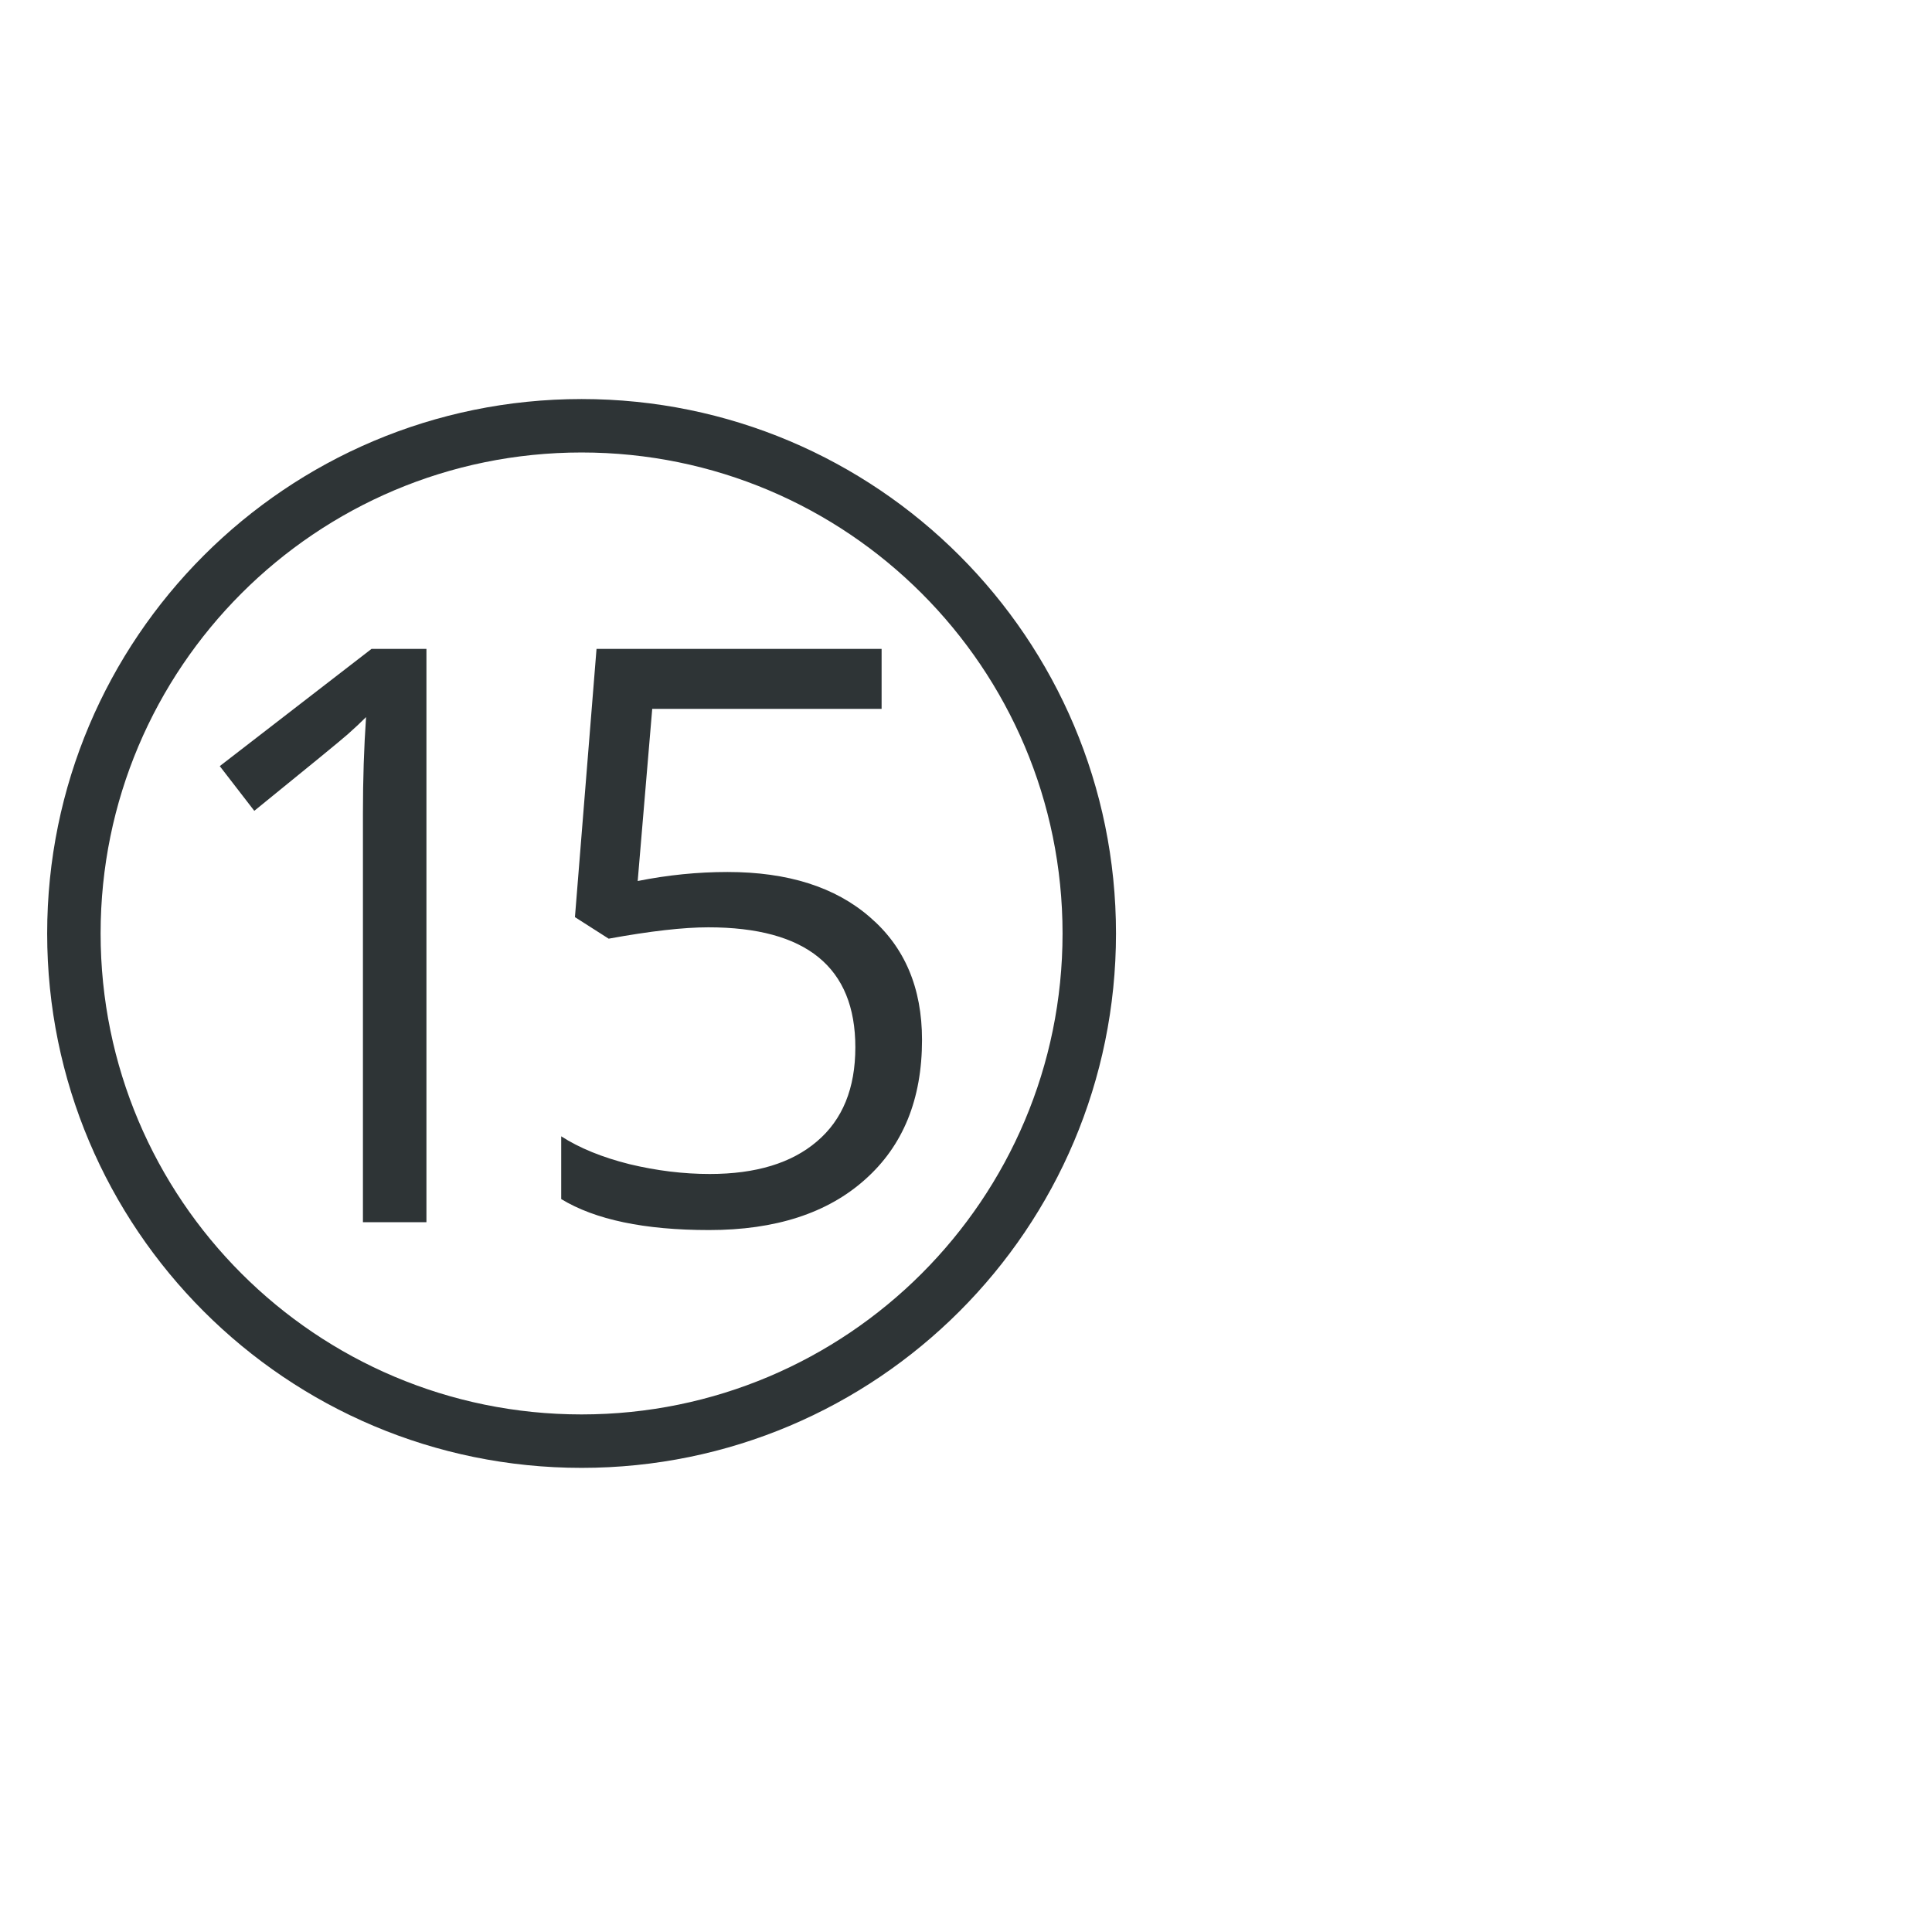
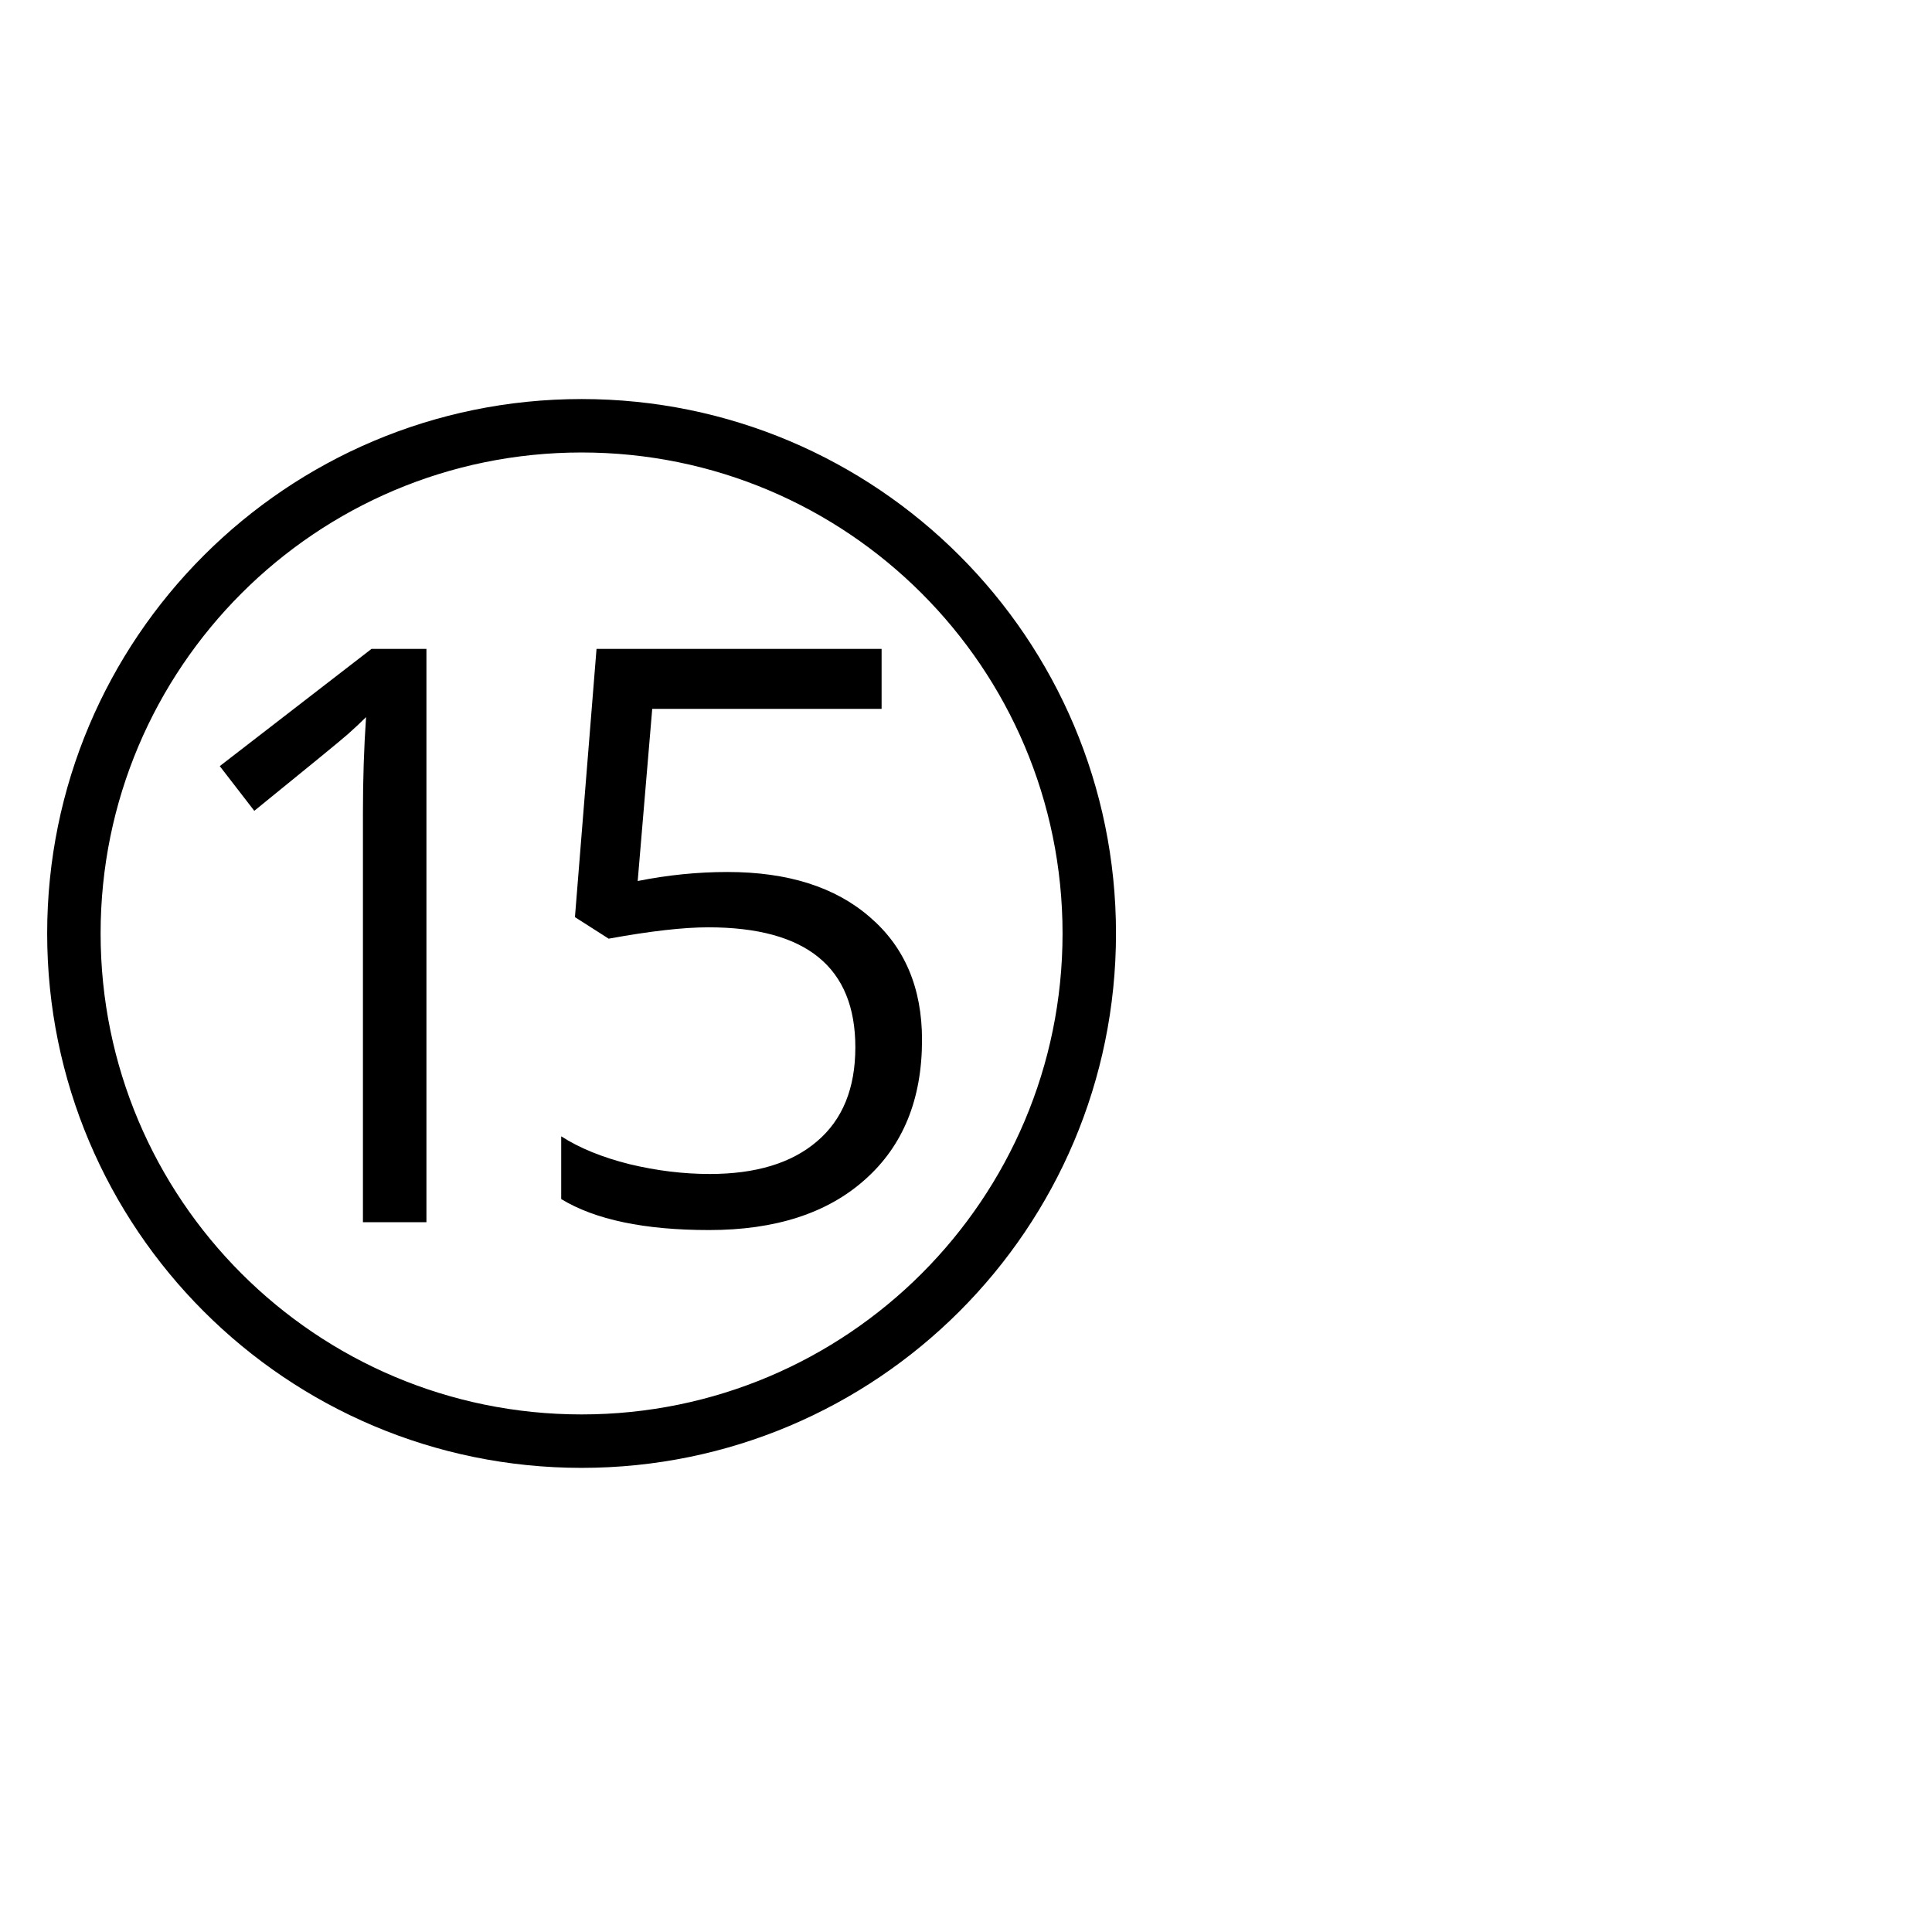
<svg xmlns="http://www.w3.org/2000/svg" version="1.1" width="2048" height="2048" id="svg3005">
  <defs id="defs5498" />
  <g transform="translate(0,1048)" id="layer1">
-     <path d="M 616.5,-625 C 303.631,-625 50,-371.369 50,-58.5 50,254.369 303.631,508 616.5,508 929.369,508 1183,254.369 1183,-58.5 1183,-371.369 929.369,-625 616.5,-625 z m 0,56.65 c 281.582,0 509.85,228.268 509.85,509.85 0,281.582 -228.268,509.85 -509.85,509.85 -281.582,0 -509.85,-228.268 -509.85,-509.85 0,-281.582 228.268,-509.85 509.85,-509.85 z m -222.661,208.189 -160.877,124.276 36.601,47.4 c 58.752,-47.667 91.712,-74.662 98.916,-81.036 7.204,-6.373 13.741,-12.502 19.562,-18.323 -2.22,32.148 -3.319,66.253 -3.319,102.28 l 0,433.151 67.316,0 0,-607.748 -58.199,0 z m 238.505,0 -22.881,284.356 35.76,22.837 c 44.064,-8.037 79.271,-12.038 105.599,-12.038 103.925,0 155.876,42.394 155.876,127.197 0,43.51 -13.559,76.755 -40.717,99.757 -26.884,23.002 -64.745,34.521 -113.521,34.521 -27.99,0 -56.374,-3.472 -85.196,-10.401 -28.821,-7.205 -52.961,-17.049 -72.362,-29.52 l 0,66.519 c 36.027,21.894 88.308,32.839 156.761,32.839 70.392,0 125.528,-17.89 165.436,-53.64 40.184,-35.75 60.279,-85.044 60.279,-147.954 -0.002,-55.149 -18.421,-98.524 -55.278,-130.118 -36.583,-31.87 -86.902,-47.842 -150.919,-47.843 -31.594,0 -63.328,3.186 -95.199,9.56 l 15.402,-182.475 243.152,0 0,-63.598 -302.192,0 z" id="path3160" style="font-size:40px;font-style:normal;font-variant:normal;font-weight:normal;font-stretch:normal;line-height:125%;letter-spacing:0px;word-spacing:0px;fill:#2e3436;fill-opacity:1;stroke:none;font-family:Open Sans;-inkscape-font-specification:Open Sans" />
+     <path d="M 616.5,-625 C 303.631,-625 50,-371.369 50,-58.5 50,254.369 303.631,508 616.5,508 929.369,508 1183,254.369 1183,-58.5 1183,-371.369 929.369,-625 616.5,-625 z m 0,56.65 c 281.582,0 509.85,228.268 509.85,509.85 0,281.582 -228.268,509.85 -509.85,509.85 -281.582,0 -509.85,-228.268 -509.85,-509.85 0,-281.582 228.268,-509.85 509.85,-509.85 z m -222.661,208.189 -160.877,124.276 36.601,47.4 c 58.752,-47.667 91.712,-74.662 98.916,-81.036 7.204,-6.373 13.741,-12.502 19.562,-18.323 -2.22,32.148 -3.319,66.253 -3.319,102.28 l 0,433.151 67.316,0 0,-607.748 -58.199,0 z m 238.505,0 -22.881,284.356 35.76,22.837 c 44.064,-8.037 79.271,-12.038 105.599,-12.038 103.925,0 155.876,42.394 155.876,127.197 0,43.51 -13.559,76.755 -40.717,99.757 -26.884,23.002 -64.745,34.521 -113.521,34.521 -27.99,0 -56.374,-3.472 -85.196,-10.401 -28.821,-7.205 -52.961,-17.049 -72.362,-29.52 l 0,66.519 c 36.027,21.894 88.308,32.839 156.761,32.839 70.392,0 125.528,-17.89 165.436,-53.64 40.184,-35.75 60.279,-85.044 60.279,-147.954 -0.002,-55.149 -18.421,-98.524 -55.278,-130.118 -36.583,-31.87 -86.902,-47.842 -150.919,-47.843 -31.594,0 -63.328,3.186 -95.199,9.56 l 15.402,-182.475 243.152,0 0,-63.598 -302.192,0 z" id="path3160" />
  </g>
</svg>
